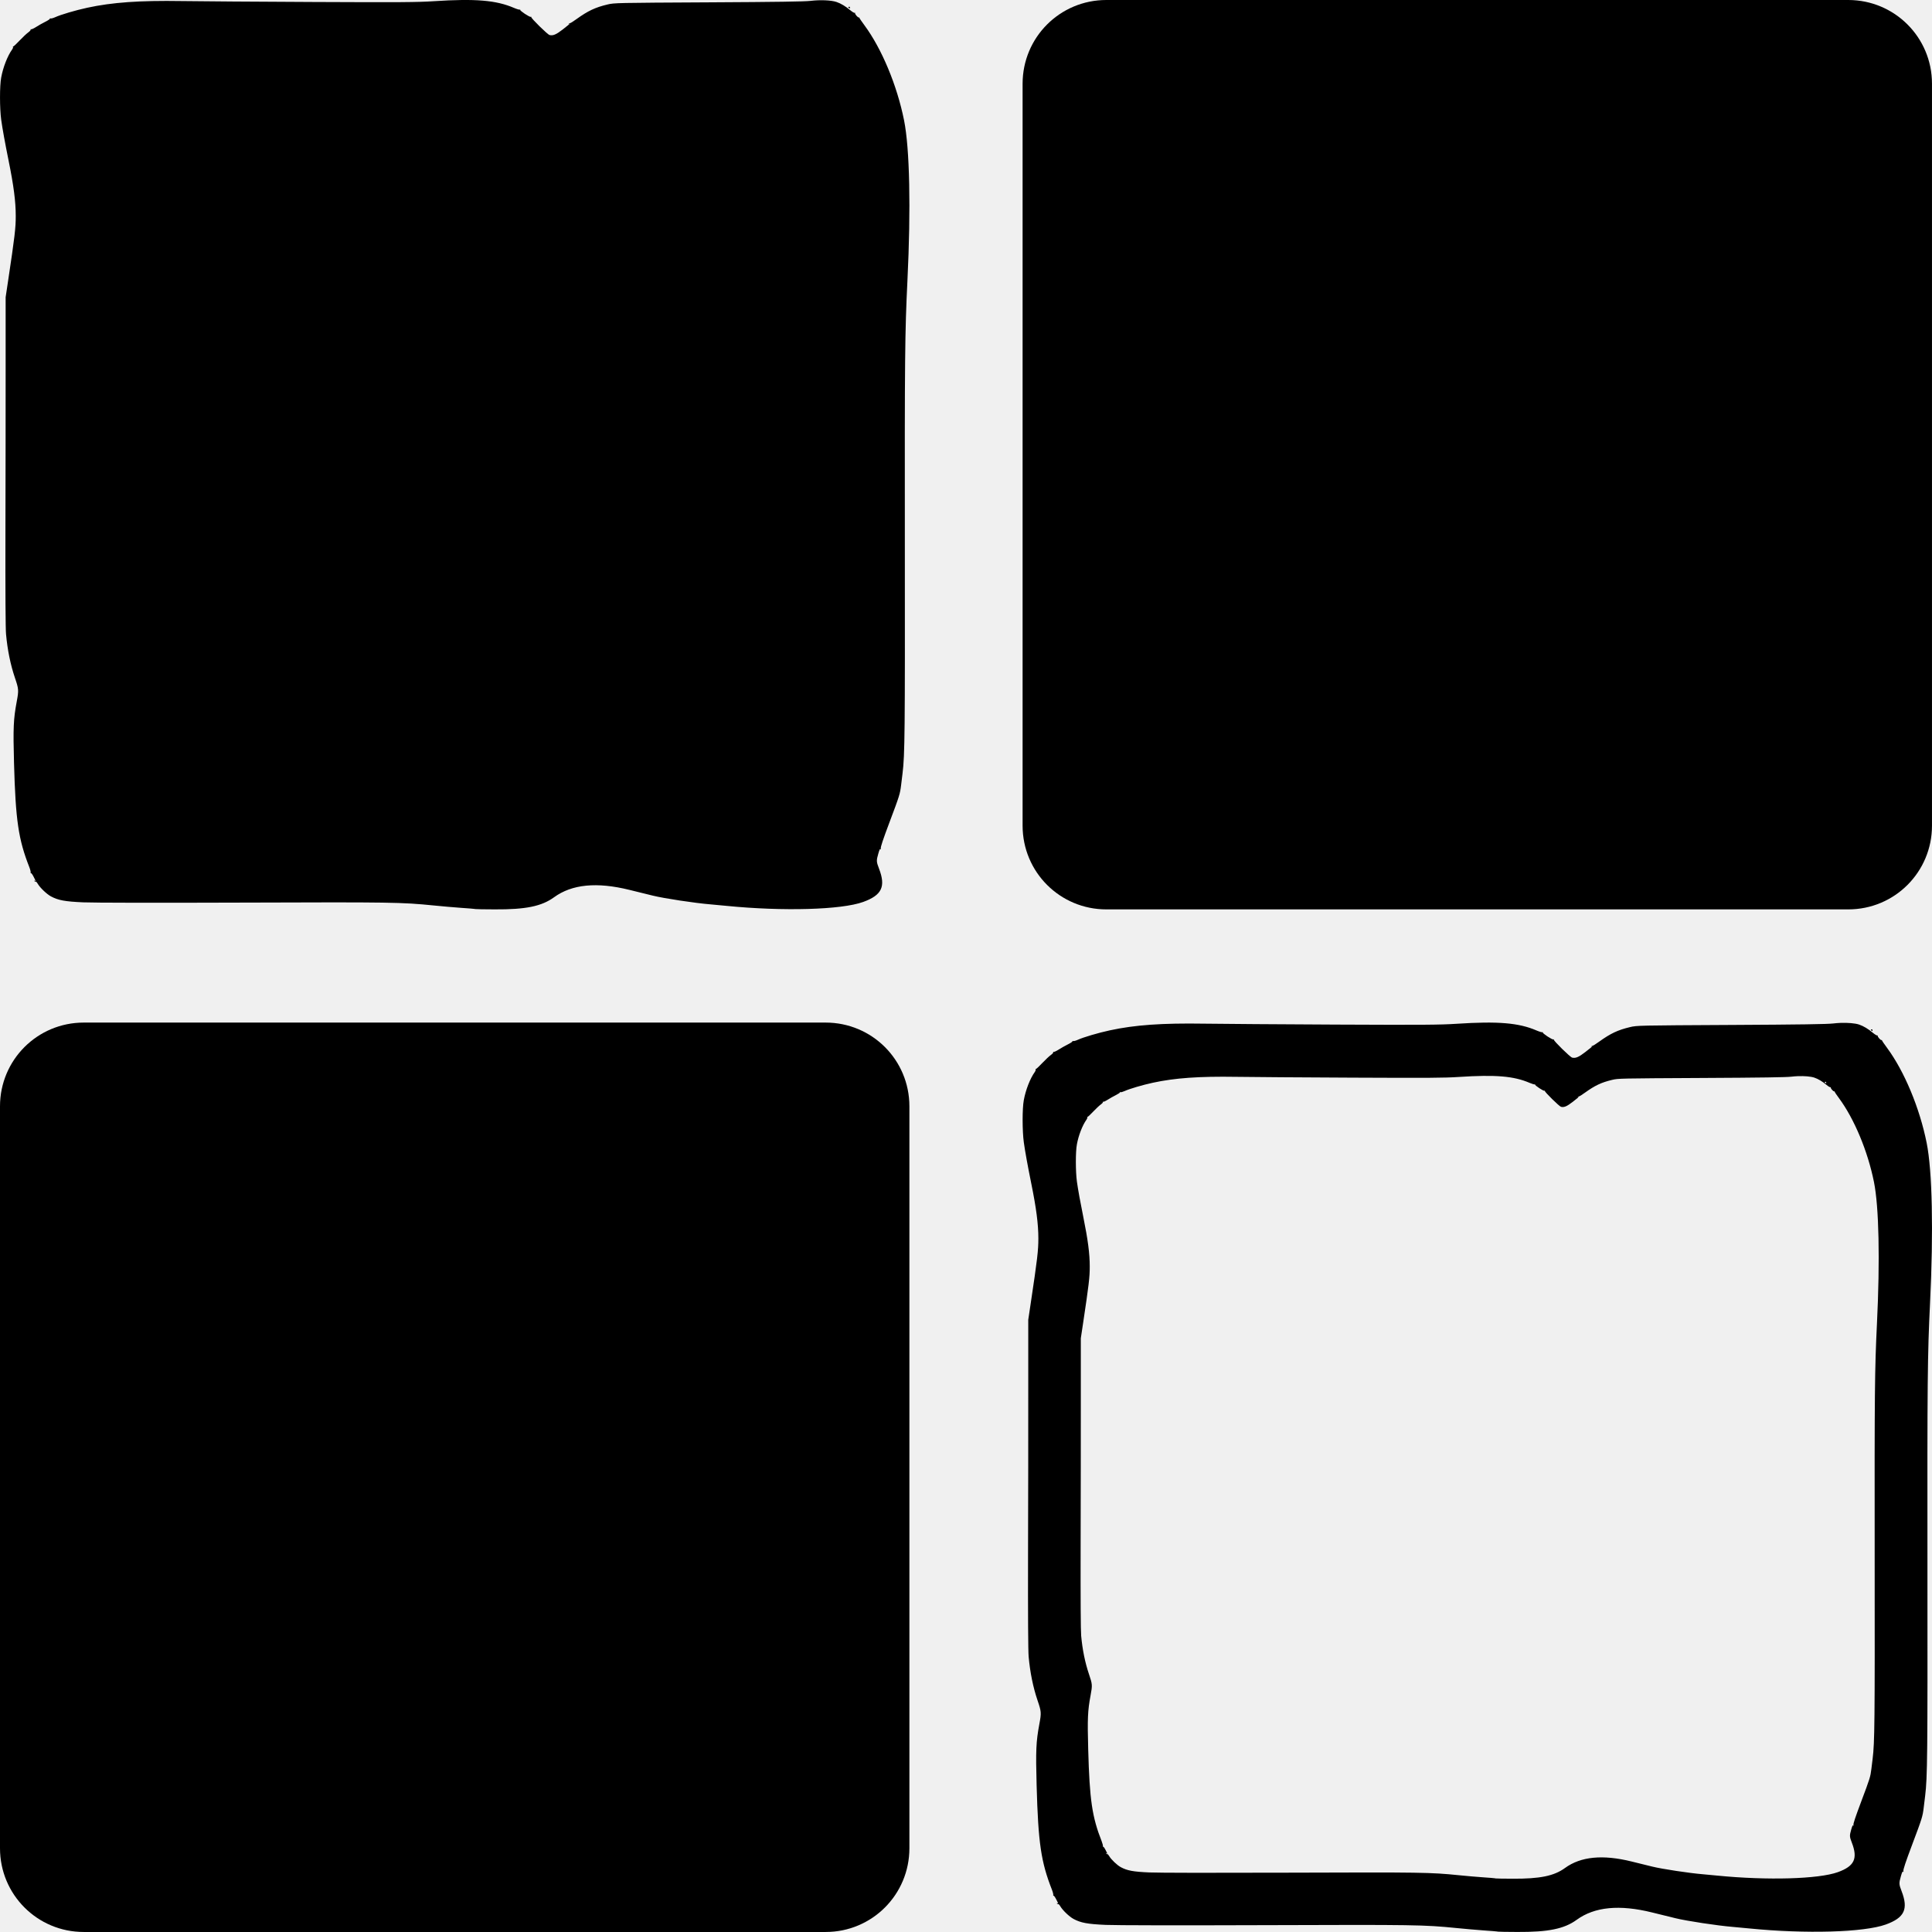
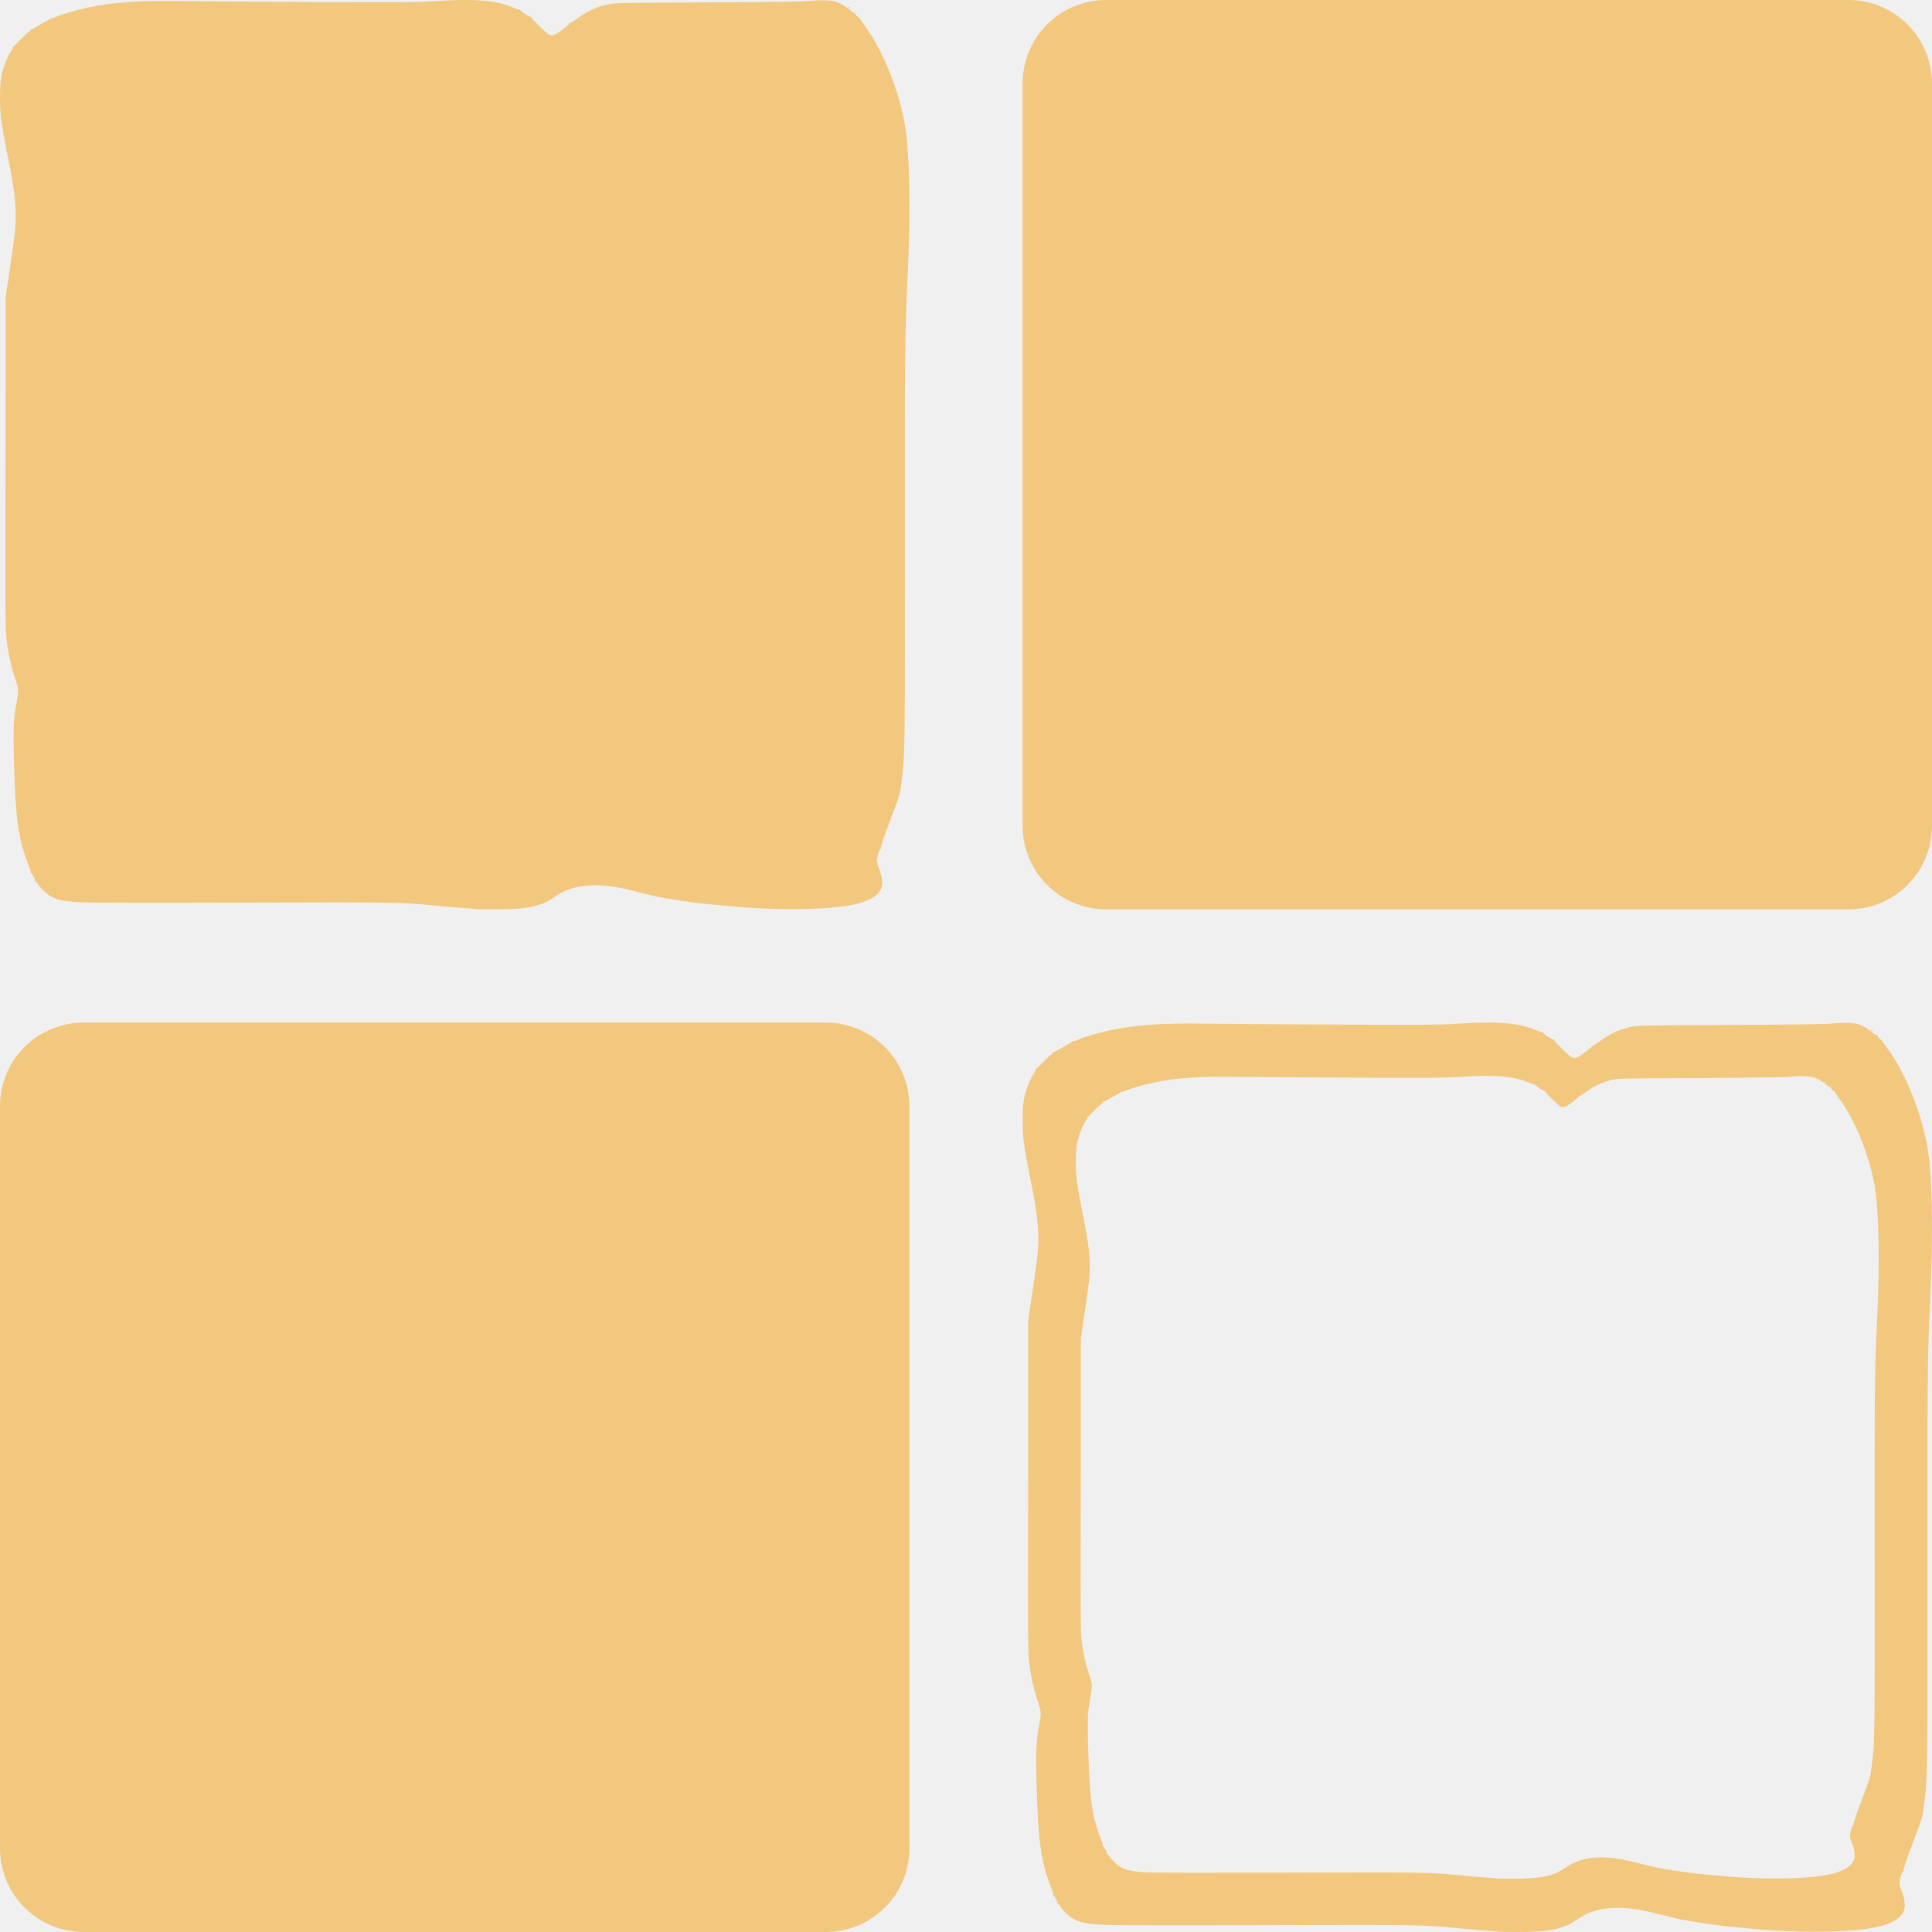
<svg xmlns="http://www.w3.org/2000/svg" width="270.935mm" height="270.932mm" viewBox="0 0 270.935 270.932" version="1.1" id="svg1" xml:space="preserve">
  <defs id="defs1" />
  <g id="layer1" transform="translate(5214.894,2753.415)">
-     <path style="fill:#000000;stroke:#ffffff;stroke-width:0" d="m -5059.744,-2753.415 h 104.037 c 6.507,0 11.746,5.239 11.746,11.746 v 104.037 c 0,6.507 -5.239,11.746 -11.746,11.746 h -104.037 c -6.507,0 -11.746,-5.239 -11.746,-11.746 v -104.037 c 0,-6.507 5.239,-11.746 11.746,-11.746 z" id="path15-7" />
-     <path style="fill:#000000;stroke:#ffffff;stroke-width:0" d="m -5203.148,-2610.013 h 104.038 c 6.507,0 11.746,5.239 11.746,11.746 v 104.038 c 0,6.507 -5.239,11.746 -11.746,11.746 h -104.038 c -6.507,0 -11.746,-5.239 -11.746,-11.746 v -104.038 c 0,-6.507 5.239,-11.746 11.746,-11.746 z" id="path15-1-8" />
-     <path style="fill:#000000;stroke:none;stroke-width:2.522" d="m -5148.282,-2625.945 c -0.112,-0.026 -0.999,-0.089 -1.966,-0.159 -0.967,-0.067 -2.691,-0.219 -3.829,-0.333 -4.517,-0.453 -5.812,-0.473 -26.749,-0.402 -12.131,0.042 -20.96,0.026 -22.403,-0.036 -2.567,-0.115 -3.505,-0.287 -4.531,-0.841 -0.588,-0.318 -1.522,-1.211 -1.843,-1.765 -0.117,-0.203 -0.253,-0.342 -0.301,-0.311 -0.048,0.031 -0.122,-2e-4 -0.161,-0.071 -0.046,-0.081 -0.029,-0.099 0.043,-0.05 0.171,0.112 0.154,0.06 -0.173,-0.578 -0.161,-0.313 -0.331,-0.531 -0.379,-0.486 -0.049,0.046 -0.054,0.026 -0.025,-0.05 0.039,-0.073 -0.042,-0.42 -0.178,-0.771 -1.539,-3.912 -1.929,-6.567 -2.151,-14.626 -0.135,-4.896 -0.08,-6.136 0.377,-8.59 0.3,-1.613 0.289,-1.765 -0.253,-3.36 -0.62,-1.824 -1.044,-3.907 -1.243,-6.112 -0.073,-0.794 -0.102,-5.783 -0.085,-14.483 0.026,-7.3 0.026,-17.658 0.029,-23.019 v -9.747 l 0.339,-2.258 c 0.94,-6.259 1.083,-7.474 1.078,-9.141 0,-2.039 -0.294,-4.272 -1.004,-7.765 -0.485,-2.389 -0.867,-4.496 -1.036,-5.727 -0.218,-1.585 -0.225,-4.751 0,-5.919 0.26,-1.424 0.885,-3.03 1.528,-3.924 0.103,-0.143 0.161,-0.306 0.13,-0.361 -0.031,-0.056 -0.025,-0.089 0.026,-0.073 0.046,0.026 0.449,-0.356 0.893,-0.826 0.444,-0.469 0.991,-0.982 1.214,-1.14 0.222,-0.159 0.377,-0.337 0.34,-0.4 -0.037,-0.062 -0.025,-0.081 0.042,-0.041 0.058,0.039 0.381,-0.104 0.715,-0.319 0.333,-0.213 0.918,-0.545 1.3,-0.734 0.381,-0.19 0.67,-0.384 0.641,-0.434 -0.029,-0.05 0,-0.065 0.09,-0.031 0.079,0.031 0.372,-0.047 0.652,-0.174 0.79,-0.362 2.84,-0.968 4.488,-1.325 3.508,-0.761 7.344,-1.032 13.25,-0.939 2.305,0.036 10.609,0.093 18.453,0.13 12.261,0.056 14.635,0.039 16.918,-0.112 5.831,-0.381 8.729,-0.138 11.236,0.942 0.393,0.169 0.766,0.277 0.828,0.239 0.061,-0.036 0.078,-0.028 0.037,0.026 -0.095,0.112 1.353,1.071 1.484,0.985 0.054,-0.033 0.083,-0.026 0.069,0.036 -0.046,0.159 2.277,2.44 2.561,2.516 0.476,0.128 0.929,-0.062 1.847,-0.774 0.904,-0.701 1.193,-0.953 0.893,-0.778 -0.086,0.05 -0.12,0.047 -0.076,0 0.044,-0.053 0.144,-0.104 0.222,-0.117 0.079,0 0.484,-0.268 0.902,-0.568 1.613,-1.157 2.619,-1.632 4.324,-2.04 0.976,-0.234 1.175,-0.237 14.183,-0.305 9.655,-0.05 13.498,-0.107 14.331,-0.208 1.309,-0.161 2.872,-0.096 3.613,0.154 0.612,0.205 1.28,0.606 1.961,1.177 0.277,0.232 0.552,0.39 0.611,0.351 0.058,-0.039 0.079,-0.026 0.042,0.039 -0.066,0.115 0.409,0.66 0.533,0.612 0.037,-0.026 0.072,0 0.072,0.056 0,0.044 0.316,0.507 0.699,1.026 2.435,3.294 4.577,8.431 5.561,13.335 0.79,3.937 0.967,12.33 0.474,22.452 -0.357,7.335 -0.39,10.707 -0.364,37.282 0.025,26.151 0,29.255 -0.323,31.85 -0.054,0.443 -0.144,1.182 -0.2,1.642 -0.154,1.259 -0.223,1.477 -1.62,5.19 -0.919,2.442 -1.275,3.511 -1.228,3.689 0.046,0.174 0.037,0.205 -0.031,0.101 -0.069,-0.107 -0.159,0.068 -0.317,0.623 -0.285,1.001 -0.279,1.132 0.098,2.114 0.971,2.522 0.398,3.724 -2.226,4.673 -3.044,1.1 -11.21,1.334 -19.15,0.548 -0.91,-0.09 -1.935,-0.187 -2.276,-0.213 -2.183,-0.179 -6.492,-0.832 -8.071,-1.223 -0.626,-0.156 -1.301,-0.321 -1.501,-0.369 -0.198,-0.047 -0.991,-0.242 -1.759,-0.433 -4.59,-1.137 -8.077,-0.798 -10.59,1.032 -1.741,1.267 -3.984,1.725 -8.33,1.699 -1.403,0 -2.645,-0.028 -2.759,-0.047 z m 52.428,-126.361 c -0.112,-0.076 -0.112,-0.104 0,-0.153 0.083,-0.033 0.147,0 0.147,0.093 0,0.086 0,0.153 0,0.153 0,0 -0.072,-0.044 -0.147,-0.093 z" id="path5-4-4-8" />
-     <path id="path5-4-4-7-2" style="fill:#000000;stroke:none;stroke-width:2.522" d="m -4956.79,-2609.968 c -0.342,0.013 -0.685,0.039 -1.012,0.079 -0.833,0.101 -4.676,0.158 -14.331,0.208 -13.008,0.068 -13.207,0.071 -14.183,0.305 -1.706,0.408 -2.711,0.883 -4.324,2.04 -0.419,0.301 -0.823,0.568 -0.902,0.568 -0.078,0.013 -0.178,0.064 -0.223,0.117 -0.013,0.014 -0.019,0.024 -0.019,0.03 1e-4,6e-4 3e-4,0 5e-4,0 3e-4,4e-4 0,0 0,0 l 5e-4,5e-4 c 0.01,0 0.043,-0.01 0.092,-0.035 0.063,-0.037 0.101,-0.055 0.111,-0.053 h 5e-4 5e-4 l 5e-4,5e-4 h 5e-4 l 4e-4,5e-4 5e-4,4e-4 v 5e-4 l 5e-4,6e-4 v 4e-4 c 0,0.035 -0.336,0.309 -1.007,0.829 -0.918,0.712 -1.371,0.902 -1.847,0.774 -0.284,-0.076 -2.607,-2.357 -2.561,-2.516 0.014,-0.062 -0.015,-0.069 -0.069,-0.036 -0.131,0.086 -1.579,-0.873 -1.484,-0.985 0.016,-0.02 0.023,-0.034 0.022,-0.042 -10e-5,-5e-4 -3e-4,0 -5e-4,0 v -5e-4 c -2e-4,-2e-4 -8e-4,0 0,0 l -5e-4,-5e-4 h -5e-4 c -4e-4,-2e-4 0,-8e-4 0,-9e-4 -0.01,0 -0.028,0.01 -0.054,0.021 -0.062,0.038 -0.434,-0.07 -0.828,-0.239 -2.507,-1.08 -5.405,-1.322 -11.236,-0.942 -2.284,0.15 -4.657,0.168 -16.918,0.112 -7.844,-0.037 -16.147,-0.095 -18.452,-0.13 -5.906,-0.093 -9.742,0.178 -13.25,0.939 -1.648,0.357 -3.698,0.963 -4.488,1.325 -0.28,0.127 -0.573,0.205 -0.652,0.174 -0.09,-0.034 -0.12,-0.019 -0.091,0.031 0.029,0.05 -0.26,0.244 -0.641,0.434 -0.382,0.189 -0.966,0.521 -1.3,0.734 -0.333,0.215 -0.656,0.357 -0.715,0.319 -0.032,-0.019 -0.051,-0.024 -0.059,-0.018 -8e-4,7e-4 0,0 0,0 0,0.01 0,0.029 0.019,0.057 0.037,0.062 -0.117,0.241 -0.34,0.4 -0.224,0.158 -0.77,0.67 -1.214,1.14 -0.444,0.469 -0.847,0.852 -0.893,0.826 -0.052,-0.015 -0.057,0.018 -0.026,0.073 0.032,0.055 -0.027,0.218 -0.129,0.361 -0.643,0.894 -1.268,2.5 -1.528,3.924 -0.225,1.168 -0.218,4.334 0,5.919 0.169,1.231 0.55,3.338 1.036,5.726 0.71,3.493 1.004,5.726 1.004,7.765 0,1.667 -0.139,2.882 -1.079,9.141 l -0.339,2.258 v 9.747 c 0,5.361 0,15.719 -0.029,23.018 -0.018,8.7 0.012,13.688 0.085,14.483 0.2,2.206 0.623,4.288 1.243,6.112 0.542,1.595 0.554,1.746 0.253,3.36 -0.457,2.455 -0.511,3.694 -0.377,8.59 0.222,8.059 0.612,10.714 2.151,14.626 0.136,0.351 0.218,0.697 0.178,0.771 -0.014,0.039 -0.02,0.064 -0.016,0.072 l 5e-4,4e-4 5e-4,5e-4 4e-4,5e-4 c 3e-4,2e-4 0,9e-4 0,0 2e-4,0 0,-10e-5 0,0 0.01,0 0.019,-0.01 0.037,-0.024 0.047,-0.046 0.217,0.173 0.379,0.486 0.328,0.639 0.345,0.69 0.174,0.578 -0.035,-0.024 -0.057,-0.031 -0.066,-0.024 -0.01,0.01 -8e-4,0.034 0.022,0.074 0.039,0.07 0.113,0.102 0.161,0.071 0.048,-0.032 0.184,0.107 0.302,0.31 0.321,0.554 1.255,1.448 1.843,1.765 1.027,0.554 1.964,0.727 4.531,0.841 1.442,0.062 10.271,0.078 22.402,0.036 20.937,-0.071 22.232,-0.051 26.748,0.402 1.138,0.114 2.861,0.266 3.829,0.333 0.967,0.07 1.853,0.132 1.966,0.159 v 0.012 c 0.114,0.019 1.355,0.047 2.758,0.047 4.345,0.025 6.589,-0.432 8.329,-1.699 2.513,-1.829 6,-2.169 10.59,-1.032 0.768,0.191 1.561,0.386 1.759,0.433 0.199,0.048 0.874,0.213 1.5,0.369 1.579,0.391 5.888,1.044 8.071,1.223 0.342,0.026 1.366,0.123 2.276,0.213 7.94,0.785 16.106,0.552 19.151,-0.548 2.624,-0.948 3.197,-2.151 2.226,-4.673 -0.377,-0.982 -0.383,-1.113 -0.098,-2.114 0.158,-0.555 0.248,-0.73 0.317,-0.623 0.025,0.039 0.043,0.059 0.052,0.06 h 5e-4 5e-4 4e-4 l 6e-4,-6e-4 h 5e-4 l 5e-4,-4e-4 h 4e-4 l 5e-4,-5e-4 6e-4,-5e-4 c 0.01,-0.011 -10e-5,-0.064 -0.025,-0.159 -0.047,-0.178 0.309,-1.248 1.228,-3.689 1.397,-3.712 1.466,-3.931 1.619,-5.19 0.056,-0.46 0.147,-1.2 0.2,-1.642 0.323,-2.595 0.349,-5.699 0.324,-31.85 -0.026,-26.574 0.01,-29.946 0.364,-37.281 0.493,-10.121 0.315,-18.515 -0.474,-22.452 -0.984,-4.904 -3.126,-10.041 -5.561,-13.335 -0.384,-0.519 -0.699,-0.982 -0.699,-1.026 0,-0.056 -0.035,-0.082 -0.072,-0.056 -0.124,0.049 -0.599,-0.497 -0.533,-0.611 0.017,-0.029 0.022,-0.048 0.017,-0.056 -5e-4,-8e-4 0,0 0,0 -0.01,0 -0.029,0 -0.056,0.02 -0.059,0.039 -0.334,-0.12 -0.611,-0.351 -0.681,-0.571 -1.349,-0.972 -1.961,-1.177 -0.556,-0.187 -1.574,-0.271 -2.6,-0.233 z m 4.395,0.899 c -0.018,1e-4 -0.037,0 -0.058,0.012 -0.113,0.049 -0.113,0.078 0,0.154 0.075,0.049 0.146,0.093 0.146,0.093 v -0.153 c 0,-0.07 -0.036,-0.106 -0.089,-0.105 z m -10.361,6.57 c 0.906,-0.034 1.805,0.04 2.296,0.205 0.54,0.182 1.13,0.535 1.732,1.039 0.244,0.204 0.487,0.344 0.539,0.31 0.022,-0.016 0.039,-0.022 0.048,-0.019 6e-4,2e-4 0,6e-4 0,9e-4 l 5e-4,6e-4 c 1e-4,2e-4 7e-4,0 9e-4,0 2e-4,3e-4 8e-4,0 9e-4,0 0,0.01 0,0.025 -0.016,0.05 -0.057,0.101 0.361,0.583 0.47,0.54 0.034,-0.024 0.062,-3e-4 0.062,0.049 0,0.039 0.278,0.448 0.617,0.906 2.15,2.908 4.041,7.443 4.91,11.773 0.697,3.475 0.854,10.885 0.419,19.821 -0.315,6.476 -0.345,9.452 -0.322,32.913 0.024,23.087 -10e-5,25.828 -0.285,28.118 -0.047,0.391 -0.127,1.043 -0.177,1.45 -0.136,1.111 -0.197,1.304 -1.43,4.582 -0.811,2.156 -1.125,3.1 -1.084,3.257 0.022,0.084 0.029,0.131 0.022,0.141 l -5e-4,5e-4 -5e-4,5e-4 h -4e-4 l -6e-4,5e-4 h -5e-4 -5e-4 -4e-4 -5e-4 c -0.01,-5e-4 -0.023,-0.018 -0.046,-0.053 -0.06,-0.093 -0.141,0.059 -0.28,0.55 -0.252,0.884 -0.247,0.999 0.087,1.866 0.857,2.227 0.352,3.288 -1.965,4.125 -2.687,0.971 -9.897,1.177 -16.906,0.484 -0.804,-0.08 -1.708,-0.165 -2.01,-0.188 -1.928,-0.159 -5.732,-0.735 -7.126,-1.079 -0.553,-0.138 -1.149,-0.283 -1.325,-0.326 -0.175,-0.041 -0.875,-0.214 -1.553,-0.383 -4.052,-1.004 -7.13,-0.704 -9.349,0.911 -1.537,1.119 -3.517,1.522 -7.354,1.5 -1.239,0 -2.334,-0.025 -2.435,-0.041 v -0.016 c -0.099,-0.025 -0.881,-0.079 -1.735,-0.141 -0.854,-0.058 -2.376,-0.192 -3.38,-0.293 -3.987,-0.401 -5.131,-0.418 -23.614,-0.355 -10.71,0.037 -18.504,0.025 -19.777,-0.032 -2.266,-0.101 -3.094,-0.254 -4,-0.743 -0.519,-0.28 -1.344,-1.069 -1.627,-1.558 -0.104,-0.179 -0.224,-0.302 -0.266,-0.274 -0.042,0.028 -0.108,-3e-4 -0.142,-0.062 -0.02,-0.035 -0.027,-0.057 -0.021,-0.065 3e-4,-10e-5 0,0 0,0 0.01,-0.01 0.027,0 0.057,0.023 0.047,0.031 0.079,0.047 0.091,0.038 0.023,-0.022 -0.047,-0.167 -0.244,-0.549 -0.142,-0.276 -0.293,-0.469 -0.334,-0.429 -0.015,0.014 -0.026,0.021 -0.032,0.022 -2e-4,1e-4 0,1e-4 0,0 -2e-4,0 0,-4e-4 0,-5e-4 l -5e-4,-4e-4 -5e-4,-5e-4 -5e-4,-5e-4 -5e-4,-5e-4 c 0,-2e-4 -3e-4,0 -4e-4,0 0,-0.01 0,-0.029 0.013,-0.061 0.036,-0.064 -0.037,-0.371 -0.158,-0.681 -1.358,-3.453 -1.703,-5.797 -1.899,-12.911 -0.119,-4.322 -0.071,-5.417 0.333,-7.584 0.265,-1.424 0.255,-1.558 -0.224,-2.966 -0.547,-1.611 -0.921,-3.449 -1.097,-5.397 -0.063,-0.701 -0.091,-5.105 -0.074,-12.785 0.024,-6.444 0.024,-15.588 0.026,-20.322 v -8.605 l 0.3,-1.994 c 0.83,-5.526 0.956,-6.598 0.952,-8.07 0,-1.8 -0.26,-3.772 -0.886,-6.855 -0.428,-2.108 -0.765,-3.969 -0.915,-5.056 -0.192,-1.399 -0.199,-4.194 0,-5.225 0.229,-1.257 0.781,-2.675 1.349,-3.464 0.09,-0.127 0.142,-0.27 0.114,-0.319 -0.028,-0.048 -0.024,-0.078 0.024,-0.064 0.04,0.024 0.396,-0.315 0.789,-0.729 0.392,-0.414 0.874,-0.867 1.072,-1.006 0.196,-0.14 0.333,-0.298 0.301,-0.353 -0.015,-0.025 -0.021,-0.042 -0.018,-0.05 1e-4,-3e-4 7e-4,0 9e-4,0 l 5e-4,-5e-4 5e-4,-5e-4 c 2e-4,-2e-4 0,-8e-4 0,-9e-4 0.01,0 0.025,0 0.051,0.018 0.051,0.036 0.337,-0.091 0.631,-0.282 0.294,-0.188 0.811,-0.481 1.148,-0.648 0.337,-0.168 0.592,-0.339 0.566,-0.383 -0.026,-0.043 -2e-4,-0.057 0.08,-0.028 0.071,0.028 0.328,-0.042 0.576,-0.154 0.698,-0.32 2.507,-0.854 3.963,-1.169 3.097,-0.671 6.483,-0.911 11.697,-0.829 2.035,0.033 9.366,0.083 16.29,0.115 10.824,0.049 12.92,0.036 14.936,-0.099 5.148,-0.336 7.706,-0.122 9.919,0.831 0.347,0.149 0.676,0.245 0.731,0.211 0.025,-0.015 0.042,-0.021 0.05,-0.018 h 5e-4 l 5e-4,6e-4 4e-4,5e-4 5e-4,4e-4 5e-4,5e-4 c 2e-4,2e-4 5e-4,0 5e-4,0 0,0.01 0,0.02 -0.019,0.04 -0.085,0.099 1.195,0.945 1.311,0.869 0.047,-0.03 0.074,-0.023 0.06,0.032 -0.041,0.14 2.01,2.154 2.261,2.221 0.42,0.113 0.82,-0.055 1.631,-0.683 0.592,-0.459 0.885,-0.701 0.889,-0.732 v -4e-4 l -5e-4,-5e-4 v -5e-4 l -6e-4,-6e-4 h -4e-4 v -4e-4 h -5e-4 -5e-4 -4e-4 c -0.01,0 -0.042,0.015 -0.098,0.047 -0.043,0.024 -0.072,0.034 -0.081,0.031 -2e-4,-1e-4 0,-8e-4 0,-9e-4 l -6e-4,-5e-4 -4e-4,-6e-4 v -4e-4 l -5e-4,-5e-4 c 0,-2e-4 0,0 0,0 2e-4,-0.01 0.01,-0.014 0.018,-0.027 0.039,-0.045 0.127,-0.091 0.196,-0.103 0.071,0 0.427,-0.236 0.797,-0.502 1.424,-1.022 2.312,-1.441 3.817,-1.801 0.862,-0.207 1.037,-0.209 12.521,-0.269 8.524,-0.043 11.917,-0.093 12.652,-0.184 0.289,-0.036 0.592,-0.059 0.894,-0.07 z m 3.88,0.789 c 0.047,-4e-4 0.078,0.032 0.078,0.094 v 0.136 c 0,0 -0.062,-0.039 -0.13,-0.083 -0.099,-0.068 -0.099,-0.092 0,-0.135 0.018,-0.01 0.036,-0.011 0.052,-0.012 z" />
+     <path style="fill:#f2c77e;stroke:#f7e7c8;stroke-width:0" d="m -5059.744,-2753.415 h 104.037 c 6.507,0 11.746,5.239 11.746,11.746 v 104.037 c 0,6.507 -5.239,11.746 -11.746,11.746 h -104.037 c -6.507,0 -11.746,-5.239 -11.746,-11.746 v -104.037 c 0,-6.507 5.239,-11.746 11.746,-11.746 z" id="path15-7" />
+     <path style="fill:#f2c77e;stroke:#f7e7c8;stroke-width:0" d="m -5203.148,-2610.013 h 104.038 c 6.507,0 11.746,5.239 11.746,11.746 v 104.038 c 0,6.507 -5.239,11.746 -11.746,11.746 h -104.038 c -6.507,0 -11.746,-5.239 -11.746,-11.746 v -104.038 c 0,-6.507 5.239,-11.746 11.746,-11.746 z" id="path15-1-8" />
+     <path style="fill:#f2c77e;stroke:none;stroke-width:2.522" d="m -5148.282,-2625.945 c -0.112,-0.026 -0.999,-0.089 -1.966,-0.159 -0.967,-0.067 -2.691,-0.219 -3.829,-0.333 -4.517,-0.453 -5.812,-0.473 -26.749,-0.402 -12.131,0.042 -20.96,0.026 -22.403,-0.036 -2.567,-0.115 -3.505,-0.287 -4.531,-0.841 -0.588,-0.318 -1.522,-1.211 -1.843,-1.765 -0.117,-0.203 -0.253,-0.342 -0.301,-0.311 -0.048,0.031 -0.122,-2e-4 -0.161,-0.071 -0.046,-0.081 -0.029,-0.099 0.043,-0.05 0.171,0.112 0.154,0.06 -0.173,-0.578 -0.161,-0.313 -0.331,-0.531 -0.379,-0.486 -0.049,0.046 -0.054,0.026 -0.025,-0.05 0.039,-0.073 -0.042,-0.42 -0.178,-0.771 -1.539,-3.912 -1.929,-6.567 -2.151,-14.626 -0.135,-4.896 -0.08,-6.136 0.377,-8.59 0.3,-1.613 0.289,-1.765 -0.253,-3.36 -0.62,-1.824 -1.044,-3.907 -1.243,-6.112 -0.073,-0.794 -0.102,-5.783 -0.085,-14.483 0.026,-7.3 0.026,-17.658 0.029,-23.019 v -9.747 l 0.339,-2.258 c 0.94,-6.259 1.083,-7.474 1.078,-9.141 0,-2.039 -0.294,-4.272 -1.004,-7.765 -0.485,-2.389 -0.867,-4.496 -1.036,-5.727 -0.218,-1.585 -0.225,-4.751 0,-5.919 0.26,-1.424 0.885,-3.03 1.528,-3.924 0.103,-0.143 0.161,-0.306 0.13,-0.361 -0.031,-0.056 -0.025,-0.089 0.026,-0.073 0.046,0.026 0.449,-0.356 0.893,-0.826 0.444,-0.469 0.991,-0.982 1.214,-1.14 0.222,-0.159 0.377,-0.337 0.34,-0.4 -0.037,-0.062 -0.025,-0.081 0.042,-0.041 0.058,0.039 0.381,-0.104 0.715,-0.319 0.333,-0.213 0.918,-0.545 1.3,-0.734 0.381,-0.19 0.67,-0.384 0.641,-0.434 -0.029,-0.05 0,-0.065 0.09,-0.031 0.079,0.031 0.372,-0.047 0.652,-0.174 0.79,-0.362 2.84,-0.968 4.488,-1.325 3.508,-0.761 7.344,-1.032 13.25,-0.939 2.305,0.036 10.609,0.093 18.453,0.13 12.261,0.056 14.635,0.039 16.918,-0.112 5.831,-0.381 8.729,-0.138 11.236,0.942 0.393,0.169 0.766,0.277 0.828,0.239 0.061,-0.036 0.078,-0.028 0.037,0.026 -0.095,0.112 1.353,1.071 1.484,0.985 0.054,-0.033 0.083,-0.026 0.069,0.036 -0.046,0.159 2.277,2.44 2.561,2.516 0.476,0.128 0.929,-0.062 1.847,-0.774 0.904,-0.701 1.193,-0.953 0.893,-0.778 -0.086,0.05 -0.12,0.047 -0.076,0 0.044,-0.053 0.144,-0.104 0.222,-0.117 0.079,0 0.484,-0.268 0.902,-0.568 1.613,-1.157 2.619,-1.632 4.324,-2.04 0.976,-0.234 1.175,-0.237 14.183,-0.305 9.655,-0.05 13.498,-0.107 14.331,-0.208 1.309,-0.161 2.872,-0.096 3.613,0.154 0.612,0.205 1.28,0.606 1.961,1.177 0.277,0.232 0.552,0.39 0.611,0.351 0.058,-0.039 0.079,-0.026 0.042,0.039 -0.066,0.115 0.409,0.66 0.533,0.612 0.037,-0.026 0.072,0 0.072,0.056 0,0.044 0.316,0.507 0.699,1.026 2.435,3.294 4.577,8.431 5.561,13.335 0.79,3.937 0.967,12.33 0.474,22.452 -0.357,7.335 -0.39,10.707 -0.364,37.282 0.025,26.151 0,29.255 -0.323,31.85 -0.054,0.443 -0.144,1.182 -0.2,1.642 -0.154,1.259 -0.223,1.477 -1.62,5.19 -0.919,2.442 -1.275,3.511 -1.228,3.689 0.046,0.174 0.037,0.205 -0.031,0.101 -0.069,-0.107 -0.159,0.068 -0.317,0.623 -0.285,1.001 -0.279,1.132 0.098,2.114 0.971,2.522 0.398,3.724 -2.226,4.673 -3.044,1.1 -11.21,1.334 -19.15,0.548 -0.91,-0.09 -1.935,-0.187 -2.276,-0.213 -2.183,-0.179 -6.492,-0.832 -8.071,-1.223 -0.626,-0.156 -1.301,-0.321 -1.501,-0.369 -0.198,-0.047 -0.991,-0.242 -1.759,-0.433 -4.59,-1.137 -8.077,-0.798 -10.59,1.032 -1.741,1.267 -3.984,1.725 -8.33,1.699 -1.403,0 -2.645,-0.028 -2.759,-0.047 z m 52.428,-126.361 c -0.112,-0.076 -0.112,-0.104 0,-0.153 0.083,-0.033 0.147,0 0.147,0.093 0,0.086 0,0.153 0,0.153 0,0 -0.072,-0.044 -0.147,-0.093 z" id="path5-4-4-8" />
+     <path id="path5-4-4-7-2" style="fill:#f2c77e;stroke:none;stroke-width:2.522" d="m -4956.79,-2609.968 c -0.342,0.013 -0.685,0.039 -1.012,0.079 -0.833,0.101 -4.676,0.158 -14.331,0.208 -13.008,0.068 -13.207,0.071 -14.183,0.305 -1.706,0.408 -2.711,0.883 -4.324,2.04 -0.419,0.301 -0.823,0.568 -0.902,0.568 -0.078,0.013 -0.178,0.064 -0.223,0.117 -0.013,0.014 -0.019,0.024 -0.019,0.03 1e-4,6e-4 3e-4,0 5e-4,0 3e-4,4e-4 0,0 0,0 l 5e-4,5e-4 c 0.01,0 0.043,-0.01 0.092,-0.035 0.063,-0.037 0.101,-0.055 0.111,-0.053 h 5e-4 5e-4 l 5e-4,5e-4 h 5e-4 l 4e-4,5e-4 5e-4,4e-4 v 5e-4 l 5e-4,6e-4 v 4e-4 c 0,0.035 -0.336,0.309 -1.007,0.829 -0.918,0.712 -1.371,0.902 -1.847,0.774 -0.284,-0.076 -2.607,-2.357 -2.561,-2.516 0.014,-0.062 -0.015,-0.069 -0.069,-0.036 -0.131,0.086 -1.579,-0.873 -1.484,-0.985 0.016,-0.02 0.023,-0.034 0.022,-0.042 -10e-5,-5e-4 -3e-4,0 -5e-4,0 v -5e-4 c -2e-4,-2e-4 -8e-4,0 0,0 l -5e-4,-5e-4 h -5e-4 c -4e-4,-2e-4 0,-8e-4 0,-9e-4 -0.01,0 -0.028,0.01 -0.054,0.021 -0.062,0.038 -0.434,-0.07 -0.828,-0.239 -2.507,-1.08 -5.405,-1.322 -11.236,-0.942 -2.284,0.15 -4.657,0.168 -16.918,0.112 -7.844,-0.037 -16.147,-0.095 -18.452,-0.13 -5.906,-0.093 -9.742,0.178 -13.25,0.939 -1.648,0.357 -3.698,0.963 -4.488,1.325 -0.28,0.127 -0.573,0.205 -0.652,0.174 -0.09,-0.034 -0.12,-0.019 -0.091,0.031 0.029,0.05 -0.26,0.244 -0.641,0.434 -0.382,0.189 -0.966,0.521 -1.3,0.734 -0.333,0.215 -0.656,0.357 -0.715,0.319 -0.032,-0.019 -0.051,-0.024 -0.059,-0.018 -8e-4,7e-4 0,0 0,0 0,0.01 0,0.029 0.019,0.057 0.037,0.062 -0.117,0.241 -0.34,0.4 -0.224,0.158 -0.77,0.67 -1.214,1.14 -0.444,0.469 -0.847,0.852 -0.893,0.826 -0.052,-0.015 -0.057,0.018 -0.026,0.073 0.032,0.055 -0.027,0.218 -0.129,0.361 -0.643,0.894 -1.268,2.5 -1.528,3.924 -0.225,1.168 -0.218,4.334 0,5.919 0.169,1.231 0.55,3.338 1.036,5.726 0.71,3.493 1.004,5.726 1.004,7.765 0,1.667 -0.139,2.882 -1.079,9.141 l -0.339,2.258 v 9.747 c 0,5.361 0,15.719 -0.029,23.018 -0.018,8.7 0.012,13.688 0.085,14.483 0.2,2.206 0.623,4.288 1.243,6.112 0.542,1.595 0.554,1.746 0.253,3.36 -0.457,2.455 -0.511,3.694 -0.377,8.59 0.222,8.059 0.612,10.714 2.151,14.626 0.136,0.351 0.218,0.697 0.178,0.771 -0.014,0.039 -0.02,0.064 -0.016,0.072 l 5e-4,4e-4 5e-4,5e-4 4e-4,5e-4 c 3e-4,2e-4 0,9e-4 0,0 2e-4,0 0,-10e-5 0,0 0.01,0 0.019,-0.01 0.037,-0.024 0.047,-0.046 0.217,0.173 0.379,0.486 0.328,0.639 0.345,0.69 0.174,0.578 -0.035,-0.024 -0.057,-0.031 -0.066,-0.024 -0.01,0.01 -8e-4,0.034 0.022,0.074 0.039,0.07 0.113,0.102 0.161,0.071 0.048,-0.032 0.184,0.107 0.302,0.31 0.321,0.554 1.255,1.448 1.843,1.765 1.027,0.554 1.964,0.727 4.531,0.841 1.442,0.062 10.271,0.078 22.402,0.036 20.937,-0.071 22.232,-0.051 26.748,0.402 1.138,0.114 2.861,0.266 3.829,0.333 0.967,0.07 1.853,0.132 1.966,0.159 v 0.012 c 0.114,0.019 1.355,0.047 2.758,0.047 4.345,0.025 6.589,-0.432 8.329,-1.699 2.513,-1.829 6,-2.169 10.59,-1.032 0.768,0.191 1.561,0.386 1.759,0.433 0.199,0.048 0.874,0.213 1.5,0.369 1.579,0.391 5.888,1.044 8.071,1.223 0.342,0.026 1.366,0.123 2.276,0.213 7.94,0.785 16.106,0.552 19.151,-0.548 2.624,-0.948 3.197,-2.151 2.226,-4.673 -0.377,-0.982 -0.383,-1.113 -0.098,-2.114 0.158,-0.555 0.248,-0.73 0.317,-0.623 0.025,0.039 0.043,0.059 0.052,0.06 h 5e-4 5e-4 4e-4 l 6e-4,-6e-4 h 5e-4 l 5e-4,-4e-4 h 4e-4 l 5e-4,-5e-4 6e-4,-5e-4 c 0.01,-0.011 -10e-5,-0.064 -0.025,-0.159 -0.047,-0.178 0.309,-1.248 1.228,-3.689 1.397,-3.712 1.466,-3.931 1.619,-5.19 0.056,-0.46 0.147,-1.2 0.2,-1.642 0.323,-2.595 0.349,-5.699 0.324,-31.85 -0.026,-26.574 0.01,-29.946 0.364,-37.281 0.493,-10.121 0.315,-18.515 -0.474,-22.452 -0.984,-4.904 -3.126,-10.041 -5.561,-13.335 -0.384,-0.519 -0.699,-0.982 -0.699,-1.026 0,-0.056 -0.035,-0.082 -0.072,-0.056 -0.124,0.049 -0.599,-0.497 -0.533,-0.611 0.017,-0.029 0.022,-0.048 0.017,-0.056 -5e-4,-8e-4 0,0 0,0 -0.01,0 -0.029,0 -0.056,0.02 -0.059,0.039 -0.334,-0.12 -0.611,-0.351 -0.681,-0.571 -1.349,-0.972 -1.961,-1.177 -0.556,-0.187 -1.574,-0.271 -2.6,-0.233 z m 4.395,0.899 c -0.018,1e-4 -0.037,0 -0.058,0.012 -0.113,0.049 -0.113,0.078 0,0.154 0.075,0.049 0.146,0.093 0.146,0.093 v -0.153 c 0,-0.07 -0.036,-0.106 -0.089,-0.105 z m -10.361,6.57 c 0.906,-0.034 1.805,0.04 2.296,0.205 0.54,0.182 1.13,0.535 1.732,1.039 0.244,0.204 0.487,0.344 0.539,0.31 0.022,-0.016 0.039,-0.022 0.048,-0.019 6e-4,2e-4 0,6e-4 0,9e-4 l 5e-4,6e-4 c 1e-4,2e-4 7e-4,0 9e-4,0 2e-4,3e-4 8e-4,0 9e-4,0 0,0.01 0,0.025 -0.016,0.05 -0.057,0.101 0.361,0.583 0.47,0.54 0.034,-0.024 0.062,-3e-4 0.062,0.049 0,0.039 0.278,0.448 0.617,0.906 2.15,2.908 4.041,7.443 4.91,11.773 0.697,3.475 0.854,10.885 0.419,19.821 -0.315,6.476 -0.345,9.452 -0.322,32.913 0.024,23.087 -10e-5,25.828 -0.285,28.118 -0.047,0.391 -0.127,1.043 -0.177,1.45 -0.136,1.111 -0.197,1.304 -1.43,4.582 -0.811,2.156 -1.125,3.1 -1.084,3.257 0.022,0.084 0.029,0.131 0.022,0.141 l -5e-4,5e-4 -5e-4,5e-4 h -4e-4 l -6e-4,5e-4 h -5e-4 -5e-4 -4e-4 -5e-4 c -0.01,-5e-4 -0.023,-0.018 -0.046,-0.053 -0.06,-0.093 -0.141,0.059 -0.28,0.55 -0.252,0.884 -0.247,0.999 0.087,1.866 0.857,2.227 0.352,3.288 -1.965,4.125 -2.687,0.971 -9.897,1.177 -16.906,0.484 -0.804,-0.08 -1.708,-0.165 -2.01,-0.188 -1.928,-0.159 -5.732,-0.735 -7.126,-1.079 -0.553,-0.138 -1.149,-0.283 -1.325,-0.326 -0.175,-0.041 -0.875,-0.214 -1.553,-0.383 -4.052,-1.004 -7.13,-0.704 -9.349,0.911 -1.537,1.119 -3.517,1.522 -7.354,1.5 -1.239,0 -2.334,-0.025 -2.435,-0.041 v -0.016 c -0.099,-0.025 -0.881,-0.079 -1.735,-0.141 -0.854,-0.058 -2.376,-0.192 -3.38,-0.293 -3.987,-0.401 -5.131,-0.418 -23.614,-0.355 -10.71,0.037 -18.504,0.025 -19.777,-0.032 -2.266,-0.101 -3.094,-0.254 -4,-0.743 -0.519,-0.28 -1.344,-1.069 -1.627,-1.558 -0.104,-0.179 -0.224,-0.302 -0.266,-0.274 -0.042,0.028 -0.108,-3e-4 -0.142,-0.062 -0.02,-0.035 -0.027,-0.057 -0.021,-0.065 3e-4,-10e-5 0,0 0,0 0.01,-0.01 0.027,0 0.057,0.023 0.047,0.031 0.079,0.047 0.091,0.038 0.023,-0.022 -0.047,-0.167 -0.244,-0.549 -0.142,-0.276 -0.293,-0.469 -0.334,-0.429 -0.015,0.014 -0.026,0.021 -0.032,0.022 -2e-4,1e-4 0,1e-4 0,0 -2e-4,0 0,-4e-4 0,-5e-4 l -5e-4,-4e-4 -5e-4,-5e-4 -5e-4,-5e-4 -5e-4,-5e-4 c 0,-2e-4 -3e-4,0 -4e-4,0 0,-0.01 0,-0.029 0.013,-0.061 0.036,-0.064 -0.037,-0.371 -0.158,-0.681 -1.358,-3.453 -1.703,-5.797 -1.899,-12.911 -0.119,-4.322 -0.071,-5.417 0.333,-7.584 0.265,-1.424 0.255,-1.558 -0.224,-2.966 -0.547,-1.611 -0.921,-3.449 -1.097,-5.397 -0.063,-0.701 -0.091,-5.105 -0.074,-12.785 0.024,-6.444 0.024,-15.588 0.026,-20.322 v -8.605 l 0.3,-1.994 c 0.83,-5.526 0.956,-6.598 0.952,-8.07 0,-1.8 -0.26,-3.772 -0.886,-6.855 -0.428,-2.108 -0.765,-3.969 -0.915,-5.056 -0.192,-1.399 -0.199,-4.194 0,-5.225 0.229,-1.257 0.781,-2.675 1.349,-3.464 0.09,-0.127 0.142,-0.27 0.114,-0.319 -0.028,-0.048 -0.024,-0.078 0.024,-0.064 0.04,0.024 0.396,-0.315 0.789,-0.729 0.392,-0.414 0.874,-0.867 1.072,-1.006 0.196,-0.14 0.333,-0.298 0.301,-0.353 -0.015,-0.025 -0.021,-0.042 -0.018,-0.05 1e-4,-3e-4 7e-4,0 9e-4,0 l 5e-4,-5e-4 5e-4,-5e-4 c 2e-4,-2e-4 0,-8e-4 0,-9e-4 0.01,0 0.025,0 0.051,0.018 0.051,0.036 0.337,-0.091 0.631,-0.282 0.294,-0.188 0.811,-0.481 1.148,-0.648 0.337,-0.168 0.592,-0.339 0.566,-0.383 -0.026,-0.043 -2e-4,-0.057 0.08,-0.028 0.071,0.028 0.328,-0.042 0.576,-0.154 0.698,-0.32 2.507,-0.854 3.963,-1.169 3.097,-0.671 6.483,-0.911 11.697,-0.829 2.035,0.033 9.366,0.083 16.29,0.115 10.824,0.049 12.92,0.036 14.936,-0.099 5.148,-0.336 7.706,-0.122 9.919,0.831 0.347,0.149 0.676,0.245 0.731,0.211 0.025,-0.015 0.042,-0.021 0.05,-0.018 h 5e-4 l 5e-4,6e-4 4e-4,5e-4 5e-4,4e-4 5e-4,5e-4 c 2e-4,2e-4 5e-4,0 5e-4,0 0,0.01 0,0.02 -0.019,0.04 -0.085,0.099 1.195,0.945 1.311,0.869 0.047,-0.03 0.074,-0.023 0.06,0.032 -0.041,0.14 2.01,2.154 2.261,2.221 0.42,0.113 0.82,-0.055 1.631,-0.683 0.592,-0.459 0.885,-0.701 0.889,-0.732 v -4e-4 l -5e-4,-5e-4 v -5e-4 l -6e-4,-6e-4 h -4e-4 v -4e-4 h -5e-4 -5e-4 -4e-4 c -0.01,0 -0.042,0.015 -0.098,0.047 -0.043,0.024 -0.072,0.034 -0.081,0.031 -2e-4,-1e-4 0,-8e-4 0,-9e-4 l -6e-4,-5e-4 -4e-4,-6e-4 v -4e-4 l -5e-4,-5e-4 c 0,-2e-4 0,0 0,0 2e-4,-0.01 0.01,-0.014 0.018,-0.027 0.039,-0.045 0.127,-0.091 0.196,-0.103 0.071,0 0.427,-0.236 0.797,-0.502 1.424,-1.022 2.312,-1.441 3.817,-1.801 0.862,-0.207 1.037,-0.209 12.521,-0.269 8.524,-0.043 11.917,-0.093 12.652,-0.184 0.289,-0.036 0.592,-0.059 0.894,-0.07 z m 3.88,0.789 c 0.047,-4e-4 0.078,0.032 0.078,0.094 v 0.136 c 0,0 -0.062,-0.039 -0.13,-0.083 -0.099,-0.068 -0.099,-0.092 0,-0.135 0.018,-0.01 0.036,-0.011 0.052,-0.012 z" />
  </g>
</svg>
